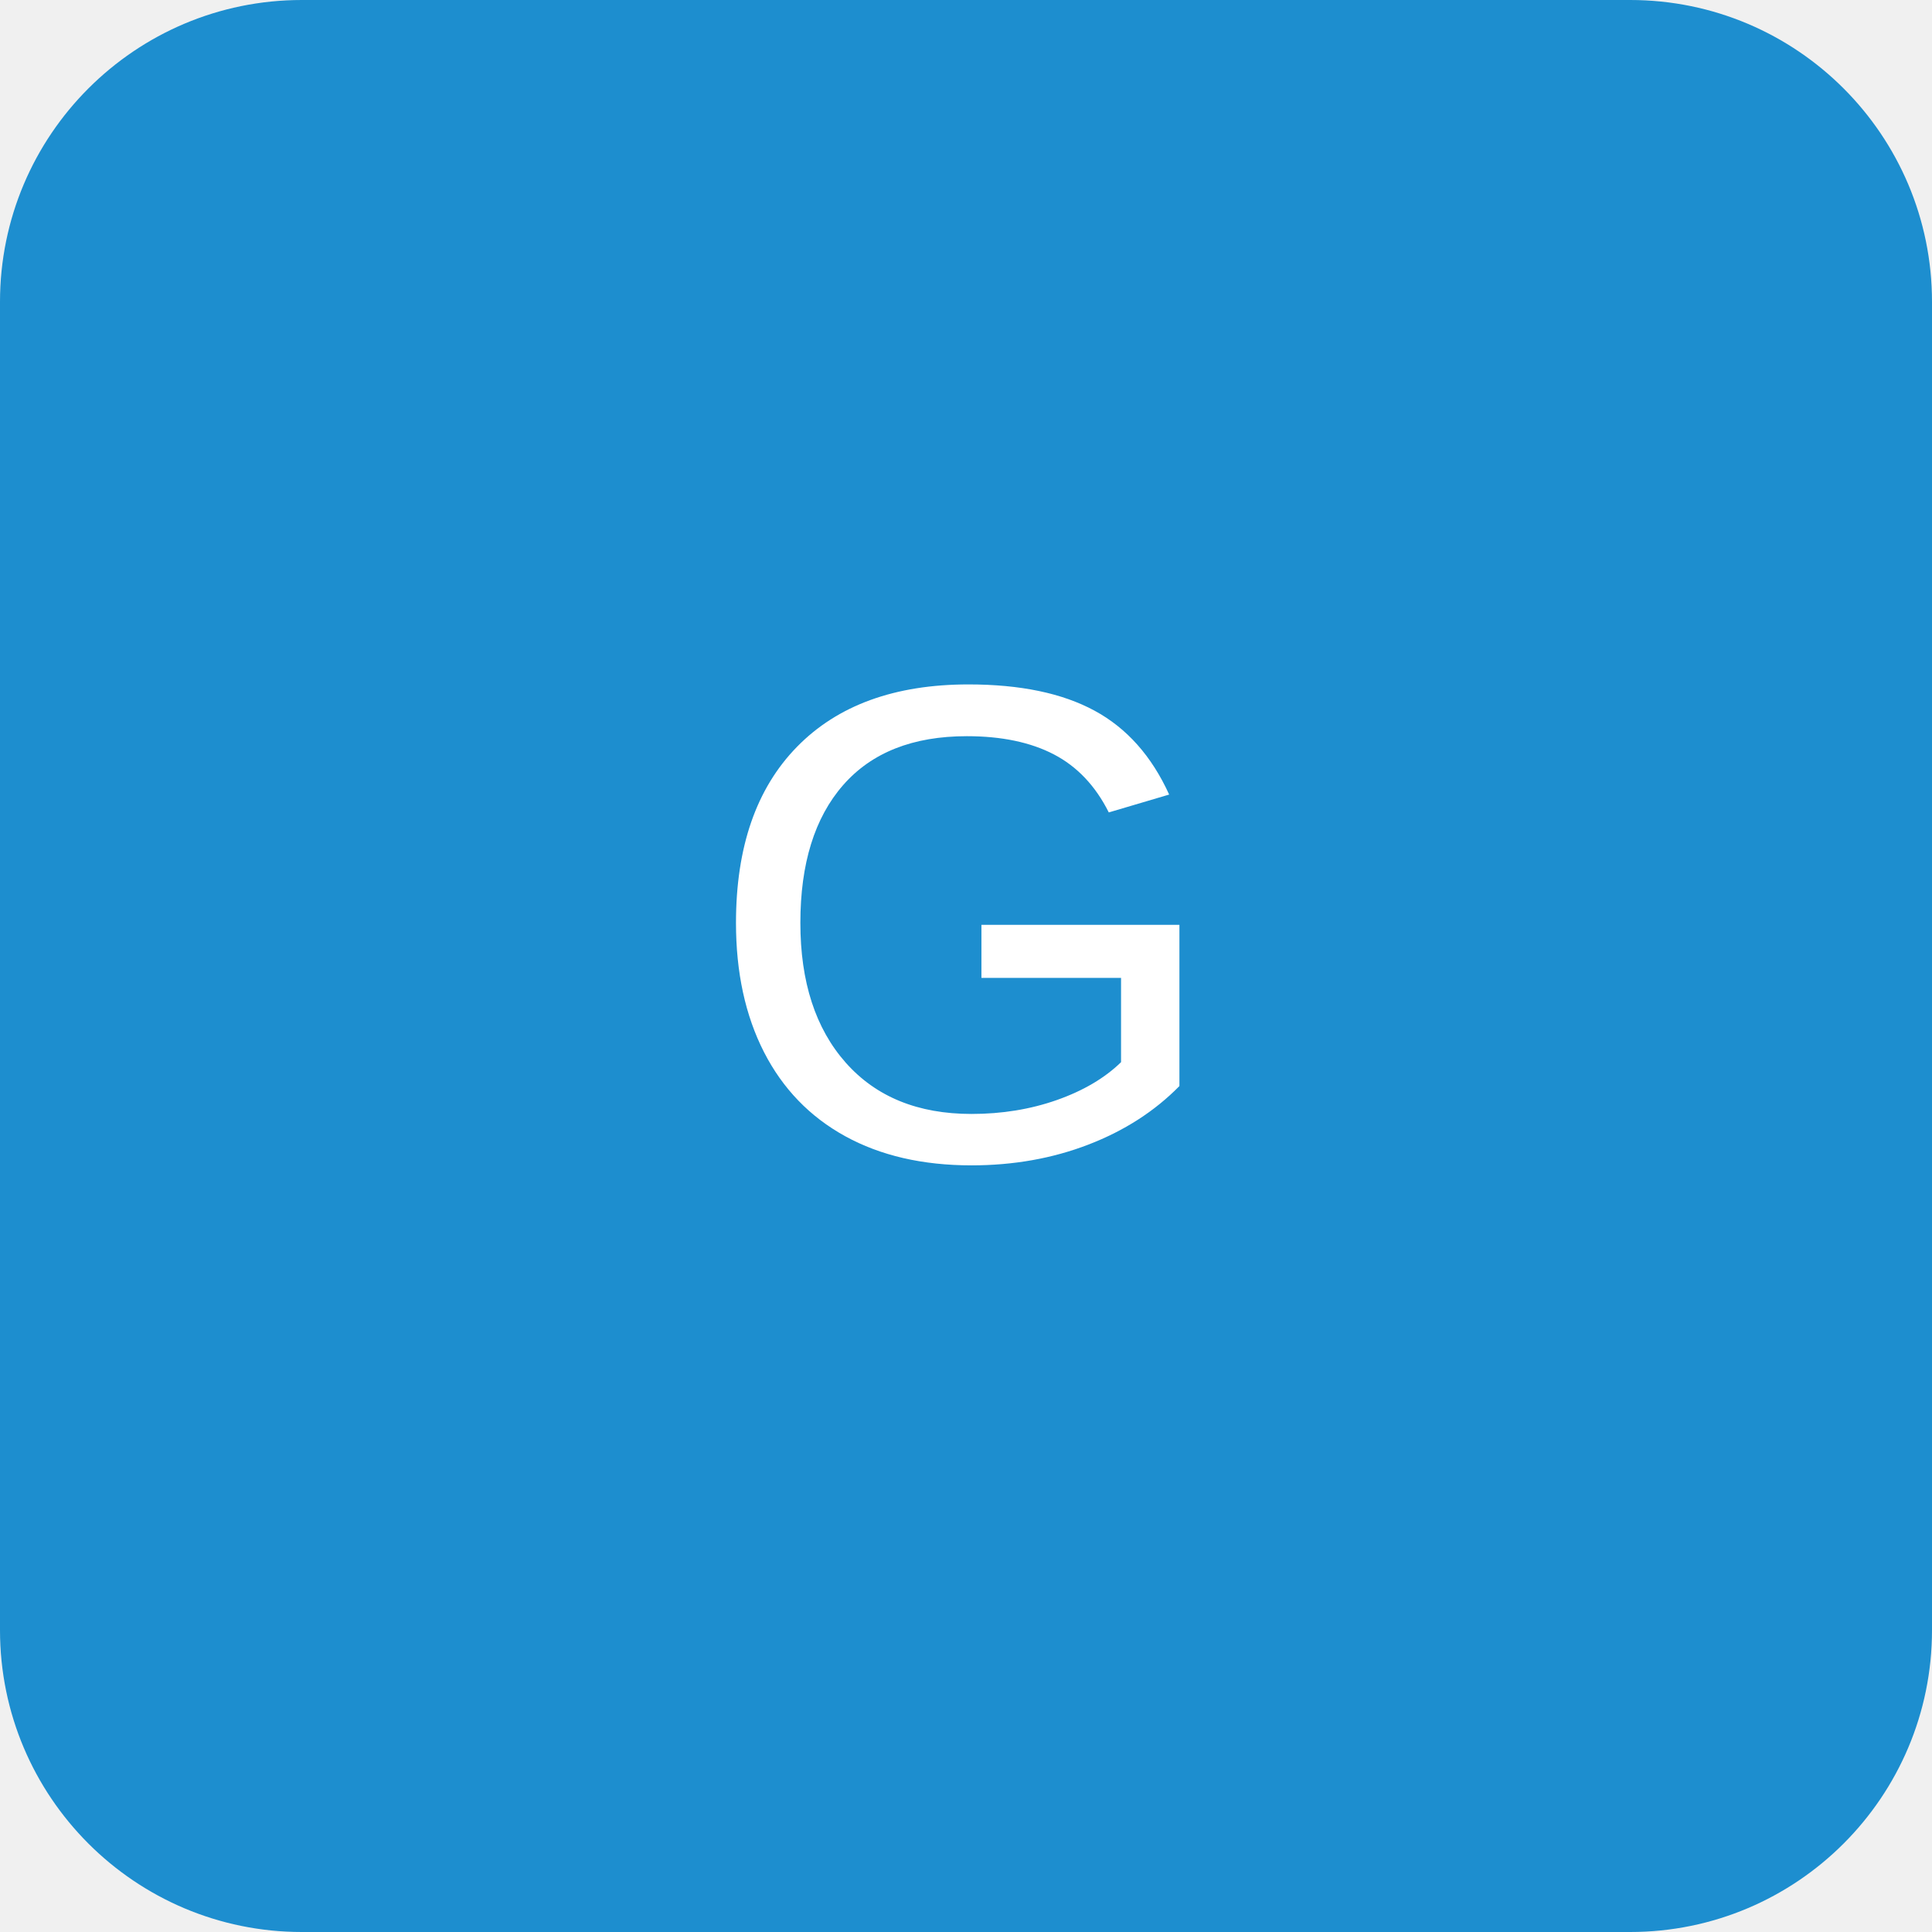
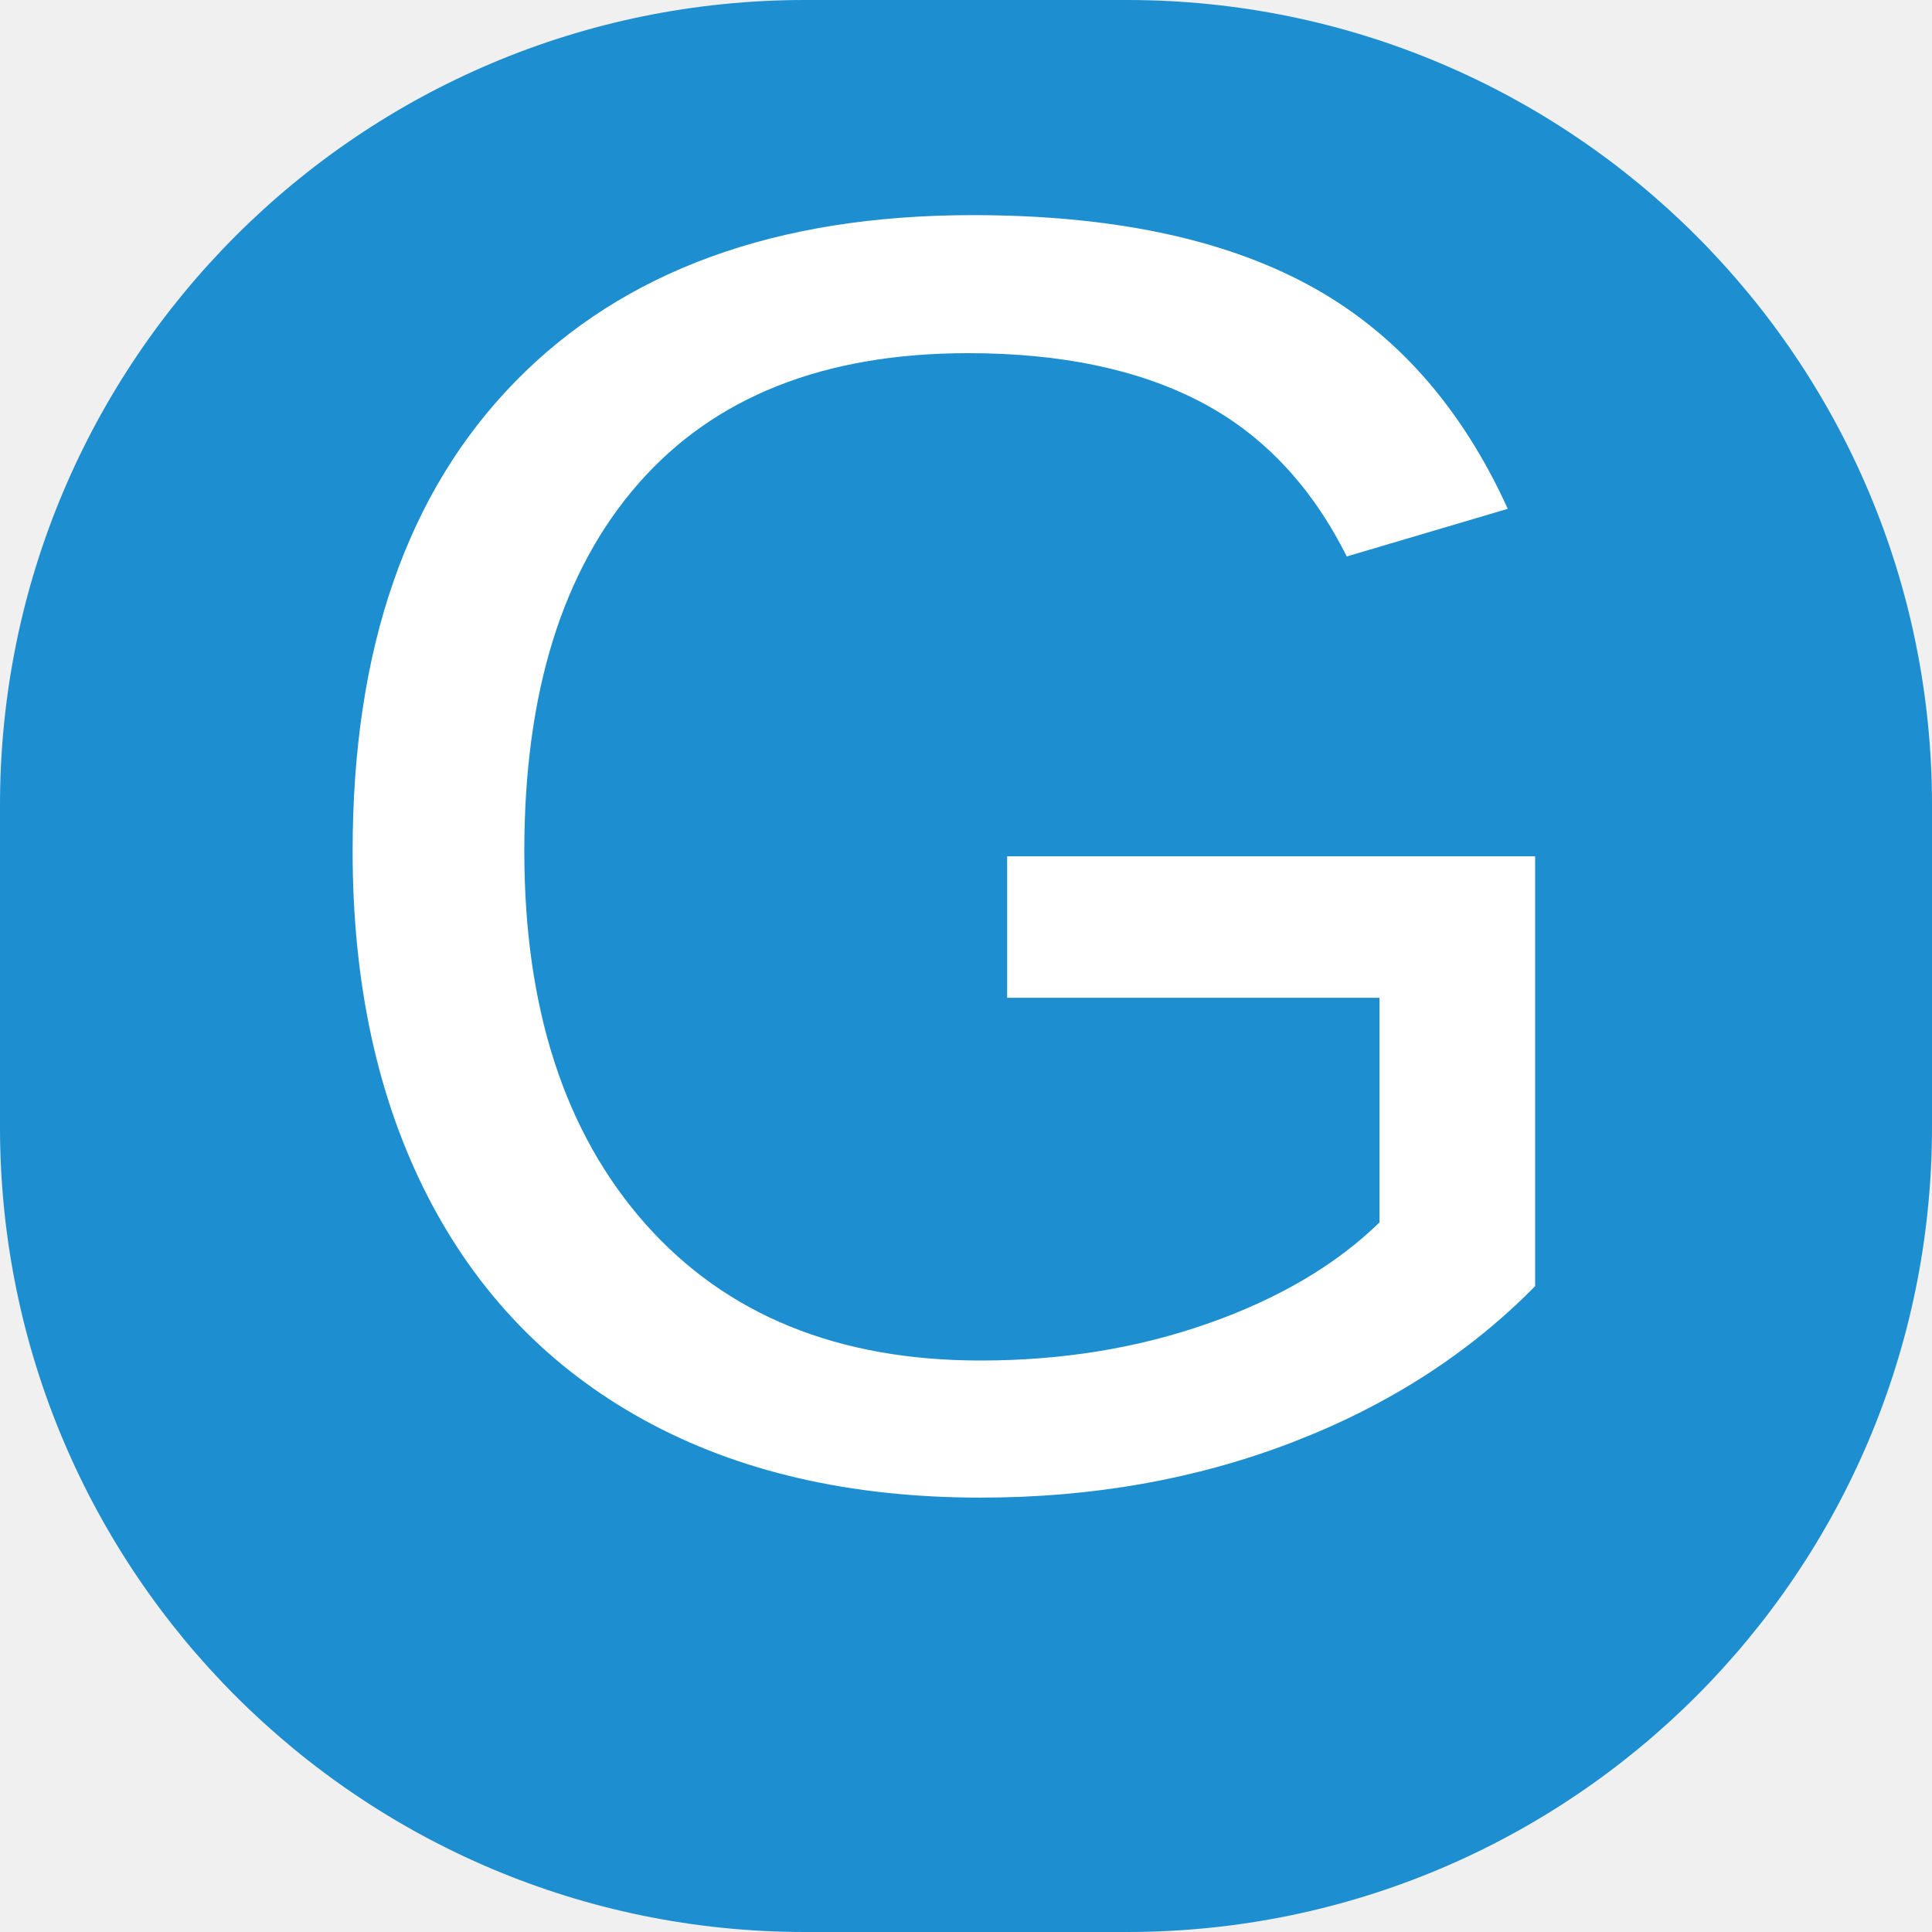
- <svg xmlns="http://www.w3.org/2000/svg" viewBox="0 0 512 512">
-   <rect width="512" height="512" rx="80" fill="#1d8ecf" />
+ <svg xmlns="http://www.w3.org/2000/svg" viewBox="0 0 192 192">
+   <rect width="192" height="192" rx="80" fill="#1d8ecf" />
  <text x="50%" y="50%" dominant-baseline="middle" text-anchor="middle" font-family="Arial, sans-serif" font-size="180" fill="#fff">G</text>
</svg>
